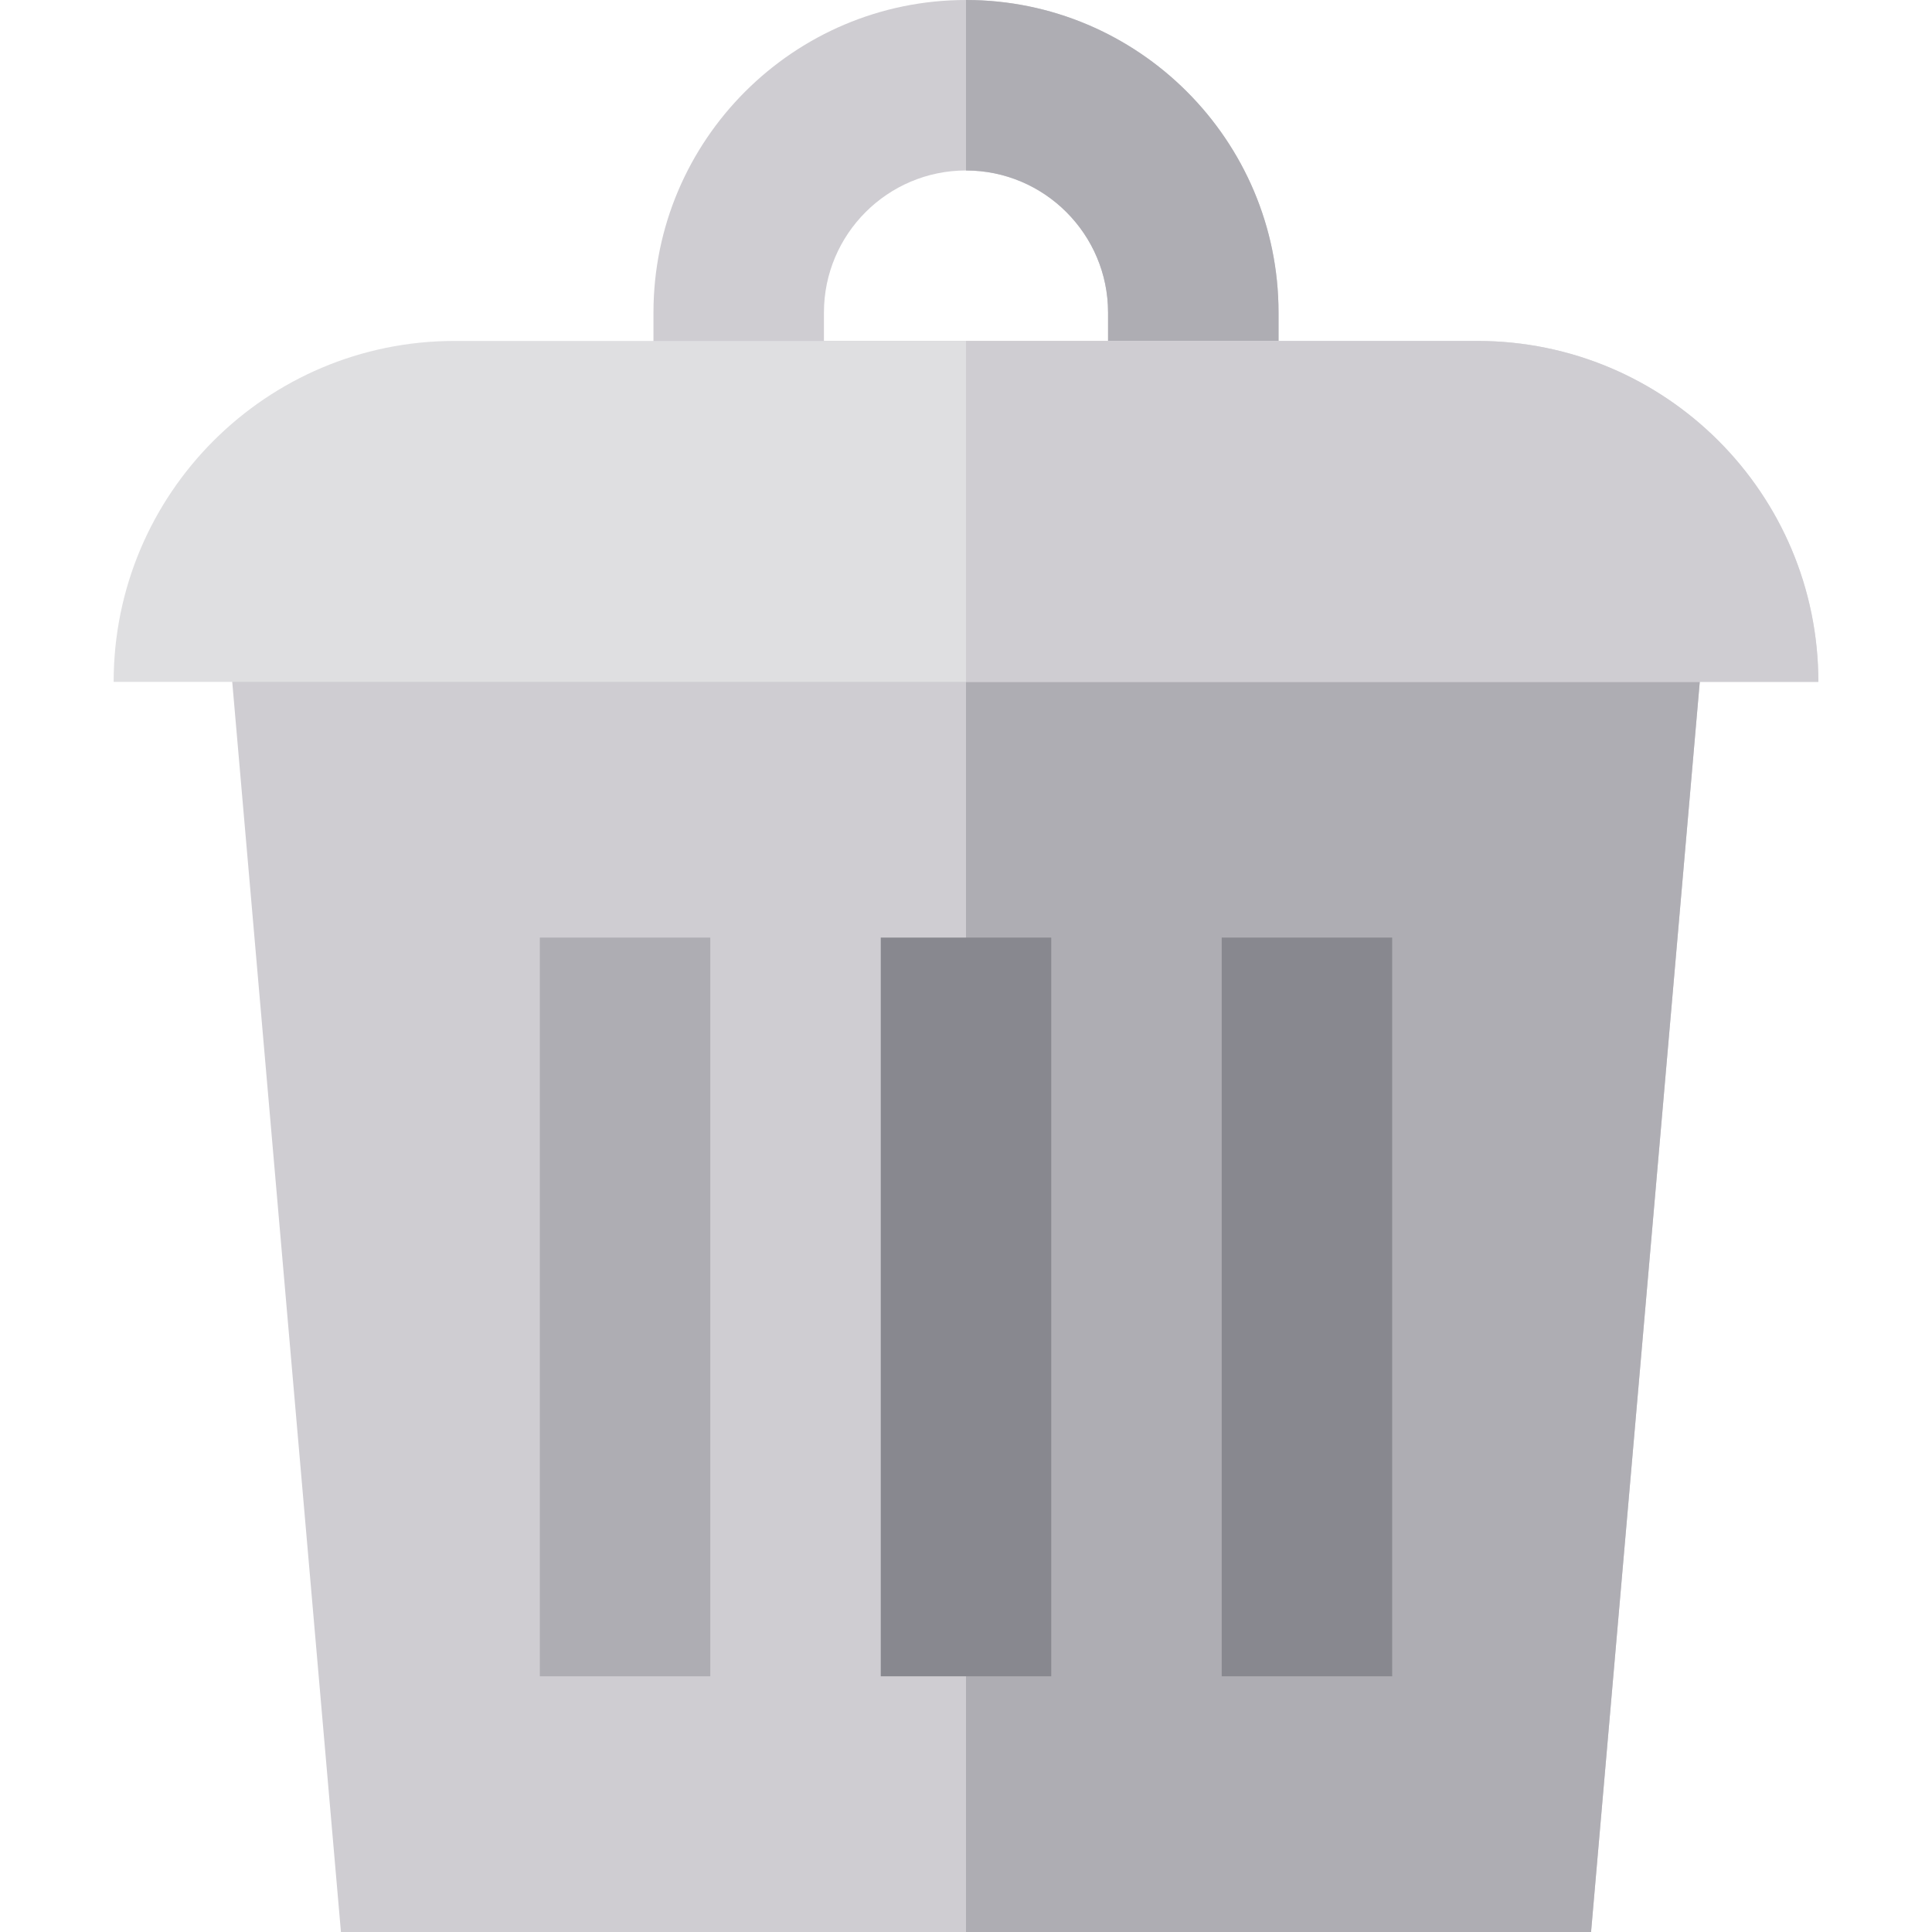
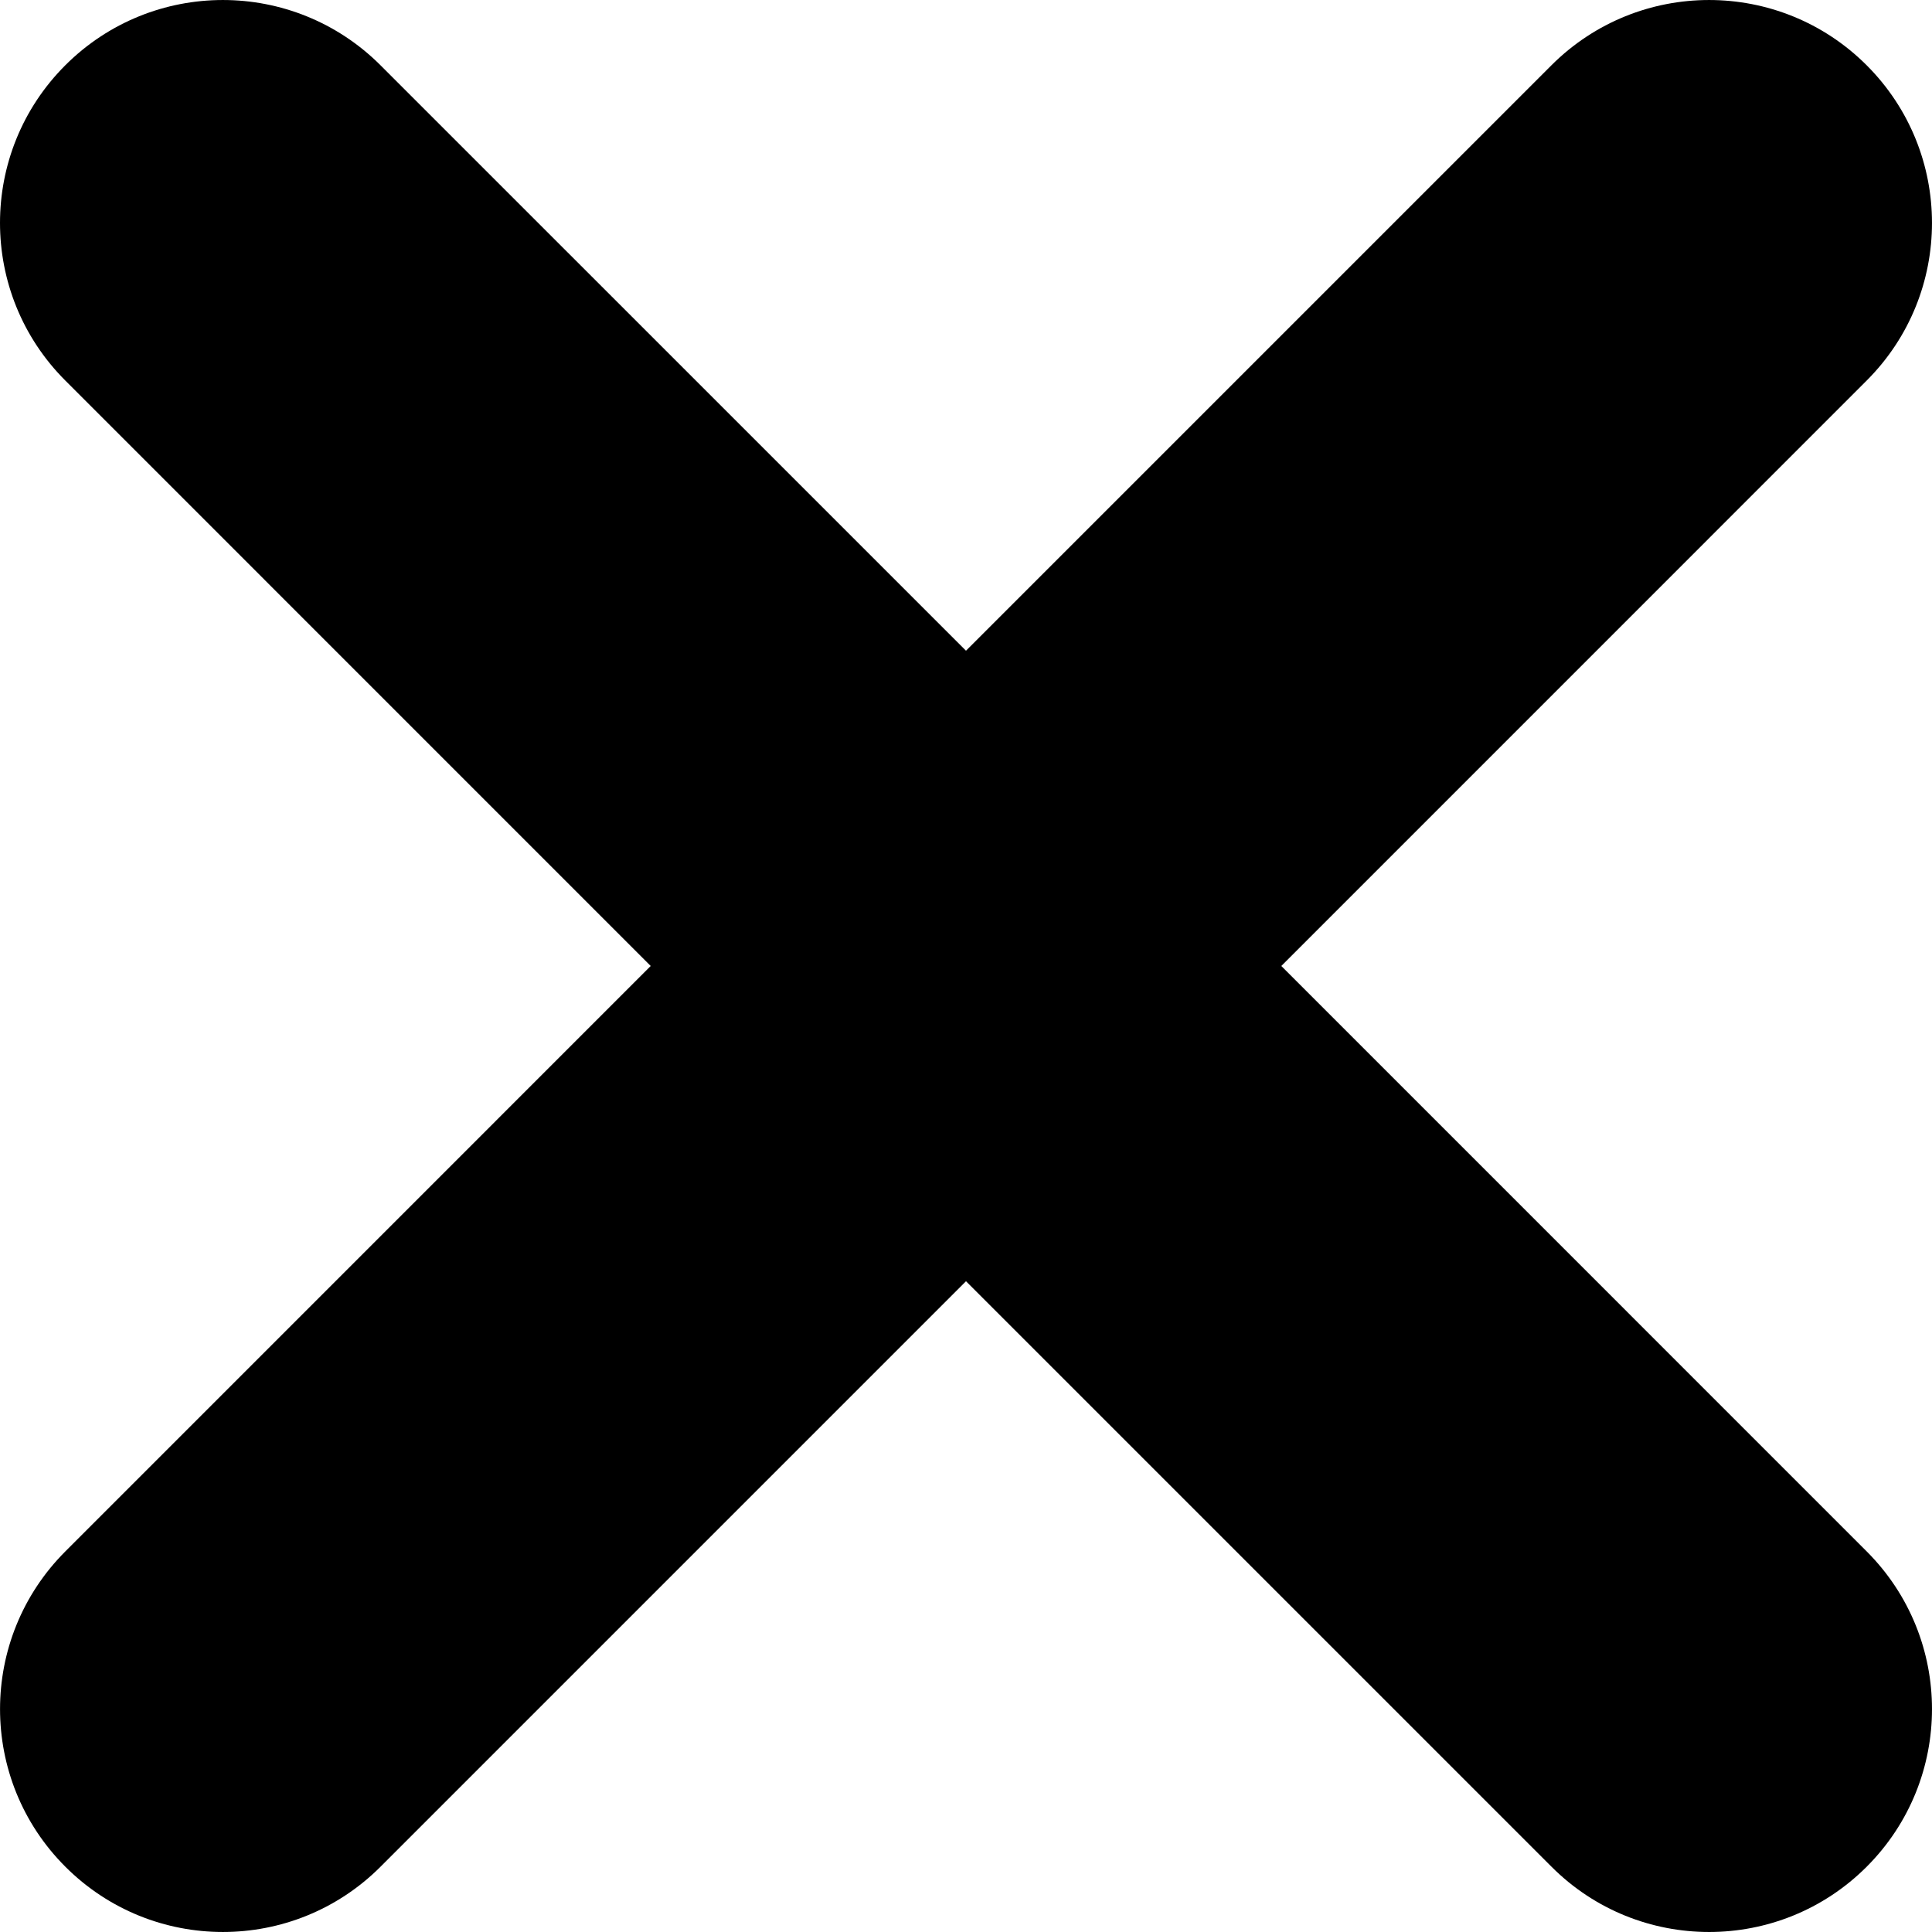
- <svg xmlns="http://www.w3.org/2000/svg" version="1.1" id="Layer_1" x="0px" y="0px" viewBox="0 0 512 512" style="enable-background:new 0 0 512 512;" xml:space="preserve">
-   <path style="fill:#CFCDD2;" d="M338.824,135.529H173.176V82.824C173.176,37.155,210.331,0,256,0s82.824,37.155,82.824,82.824  V135.529z M218.353,90.353h75.294v-7.529c0-20.759-16.888-37.647-37.647-37.647s-37.647,16.888-37.647,37.647V90.353z" />
-   <path style="fill:#AEADB3;" d="M256,0v45.176c20.759,0,37.647,16.888,37.647,37.647v7.529H256v45.176h82.824V82.824  C338.824,37.155,301.669,0,256,0z" />
-   <polygon style="fill:#CFCDD2;" points="451.765,165.647 60.235,165.647 90.353,512 421.647,512 " />
-   <polygon style="fill:#AEADB3;" points="256,165.647 256,512 421.647,512 451.765,165.647 " />
-   <path style="fill:#DFDFE1;" d="M391.529,90.353H120.471c-49.9,0-90.353,40.453-90.353,90.353l0,0h451.765l0,0  C481.882,130.805,441.43,90.353,391.529,90.353z" />
-   <rect x="233.412" y="248.471" style="fill:#88888F;" width="45.176" height="195.765" />
-   <rect x="143.059" y="248.471" style="fill:#AEADB3;" width="45.176" height="195.765" />
-   <rect x="323.765" y="248.471" style="fill:#88888F;" width="45.176" height="195.765" />
-   <path style="fill:#CFCDD2;" d="M391.529,90.353H256v90.353h225.882l0,0C481.882,130.805,441.43,90.353,391.529,90.353z" />
-   <g>
- </g>
-   <g>
- </g>
-   <g>
- </g>
-   <g>
- </g>
-   <g>
- </g>
-   <g>
- </g>
-   <g>
- </g>
-   <g>
- </g>
-   <g>
- </g>
-   <g>
- </g>
-   <g>
- </g>
-   <g>
- </g>
-   <g>
- </g>
-   <g>
- </g>
-   <g>
- </g>
+ <svg viewBox="0 0 348.333 348.334" xml:space="preserve">
+   <path d="M336.559,68.611L231.016,174.165l105.543,105.549c15.699,15.705,15.699,41.145,0,56.85 c-7.844,7.844-18.128,11.769-28.407,11.769c-10.296,0-20.581-3.919-28.419-11.769L174.167,231.003L68.609,336.563 c-7.843,7.844-18.128,11.769-28.416,11.769c-10.285,0-20.563-3.919-28.413-11.769c-15.699-15.698-15.699-41.139,0-56.85 l105.54-105.549L11.774,68.611c-15.699-15.699-15.699-41.145,0-56.844c15.696-15.687,41.127-15.687,56.829,0l105.563,105.554 L279.721,11.767c15.705-15.687,41.139-15.687,56.832,0C352.258,27.466,352.258,52.912,336.559,68.611z" />
</svg>
